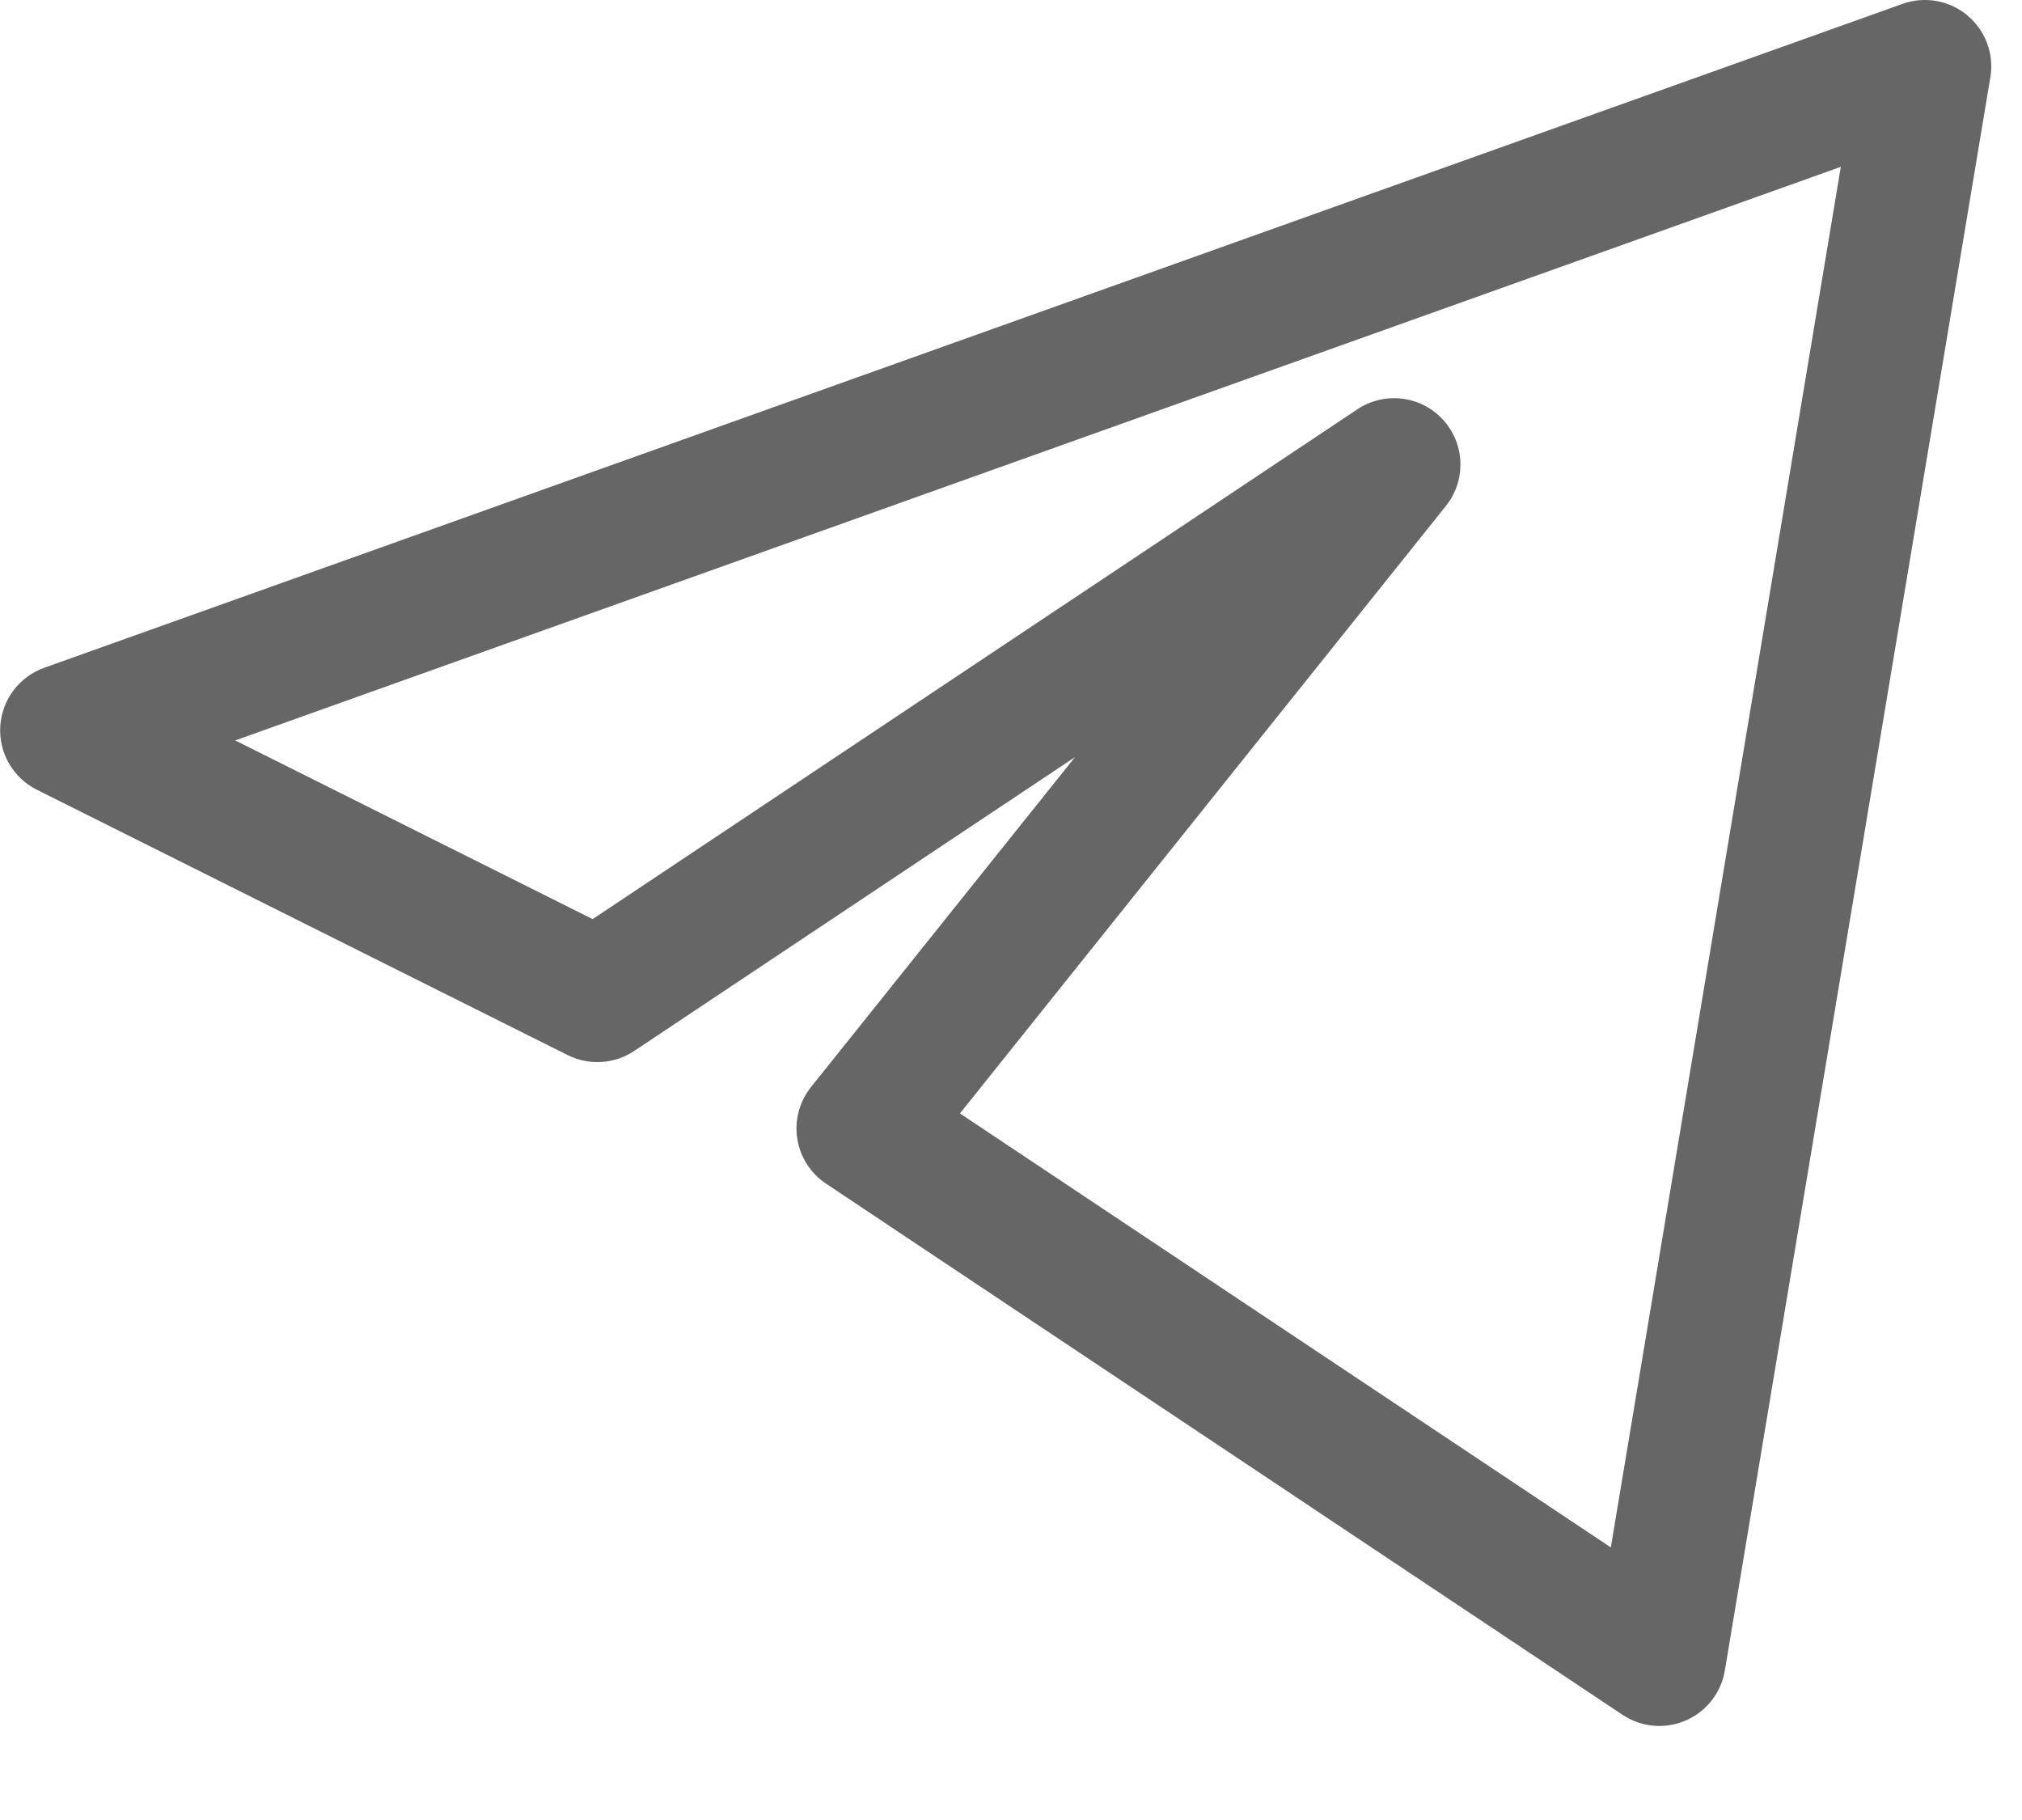
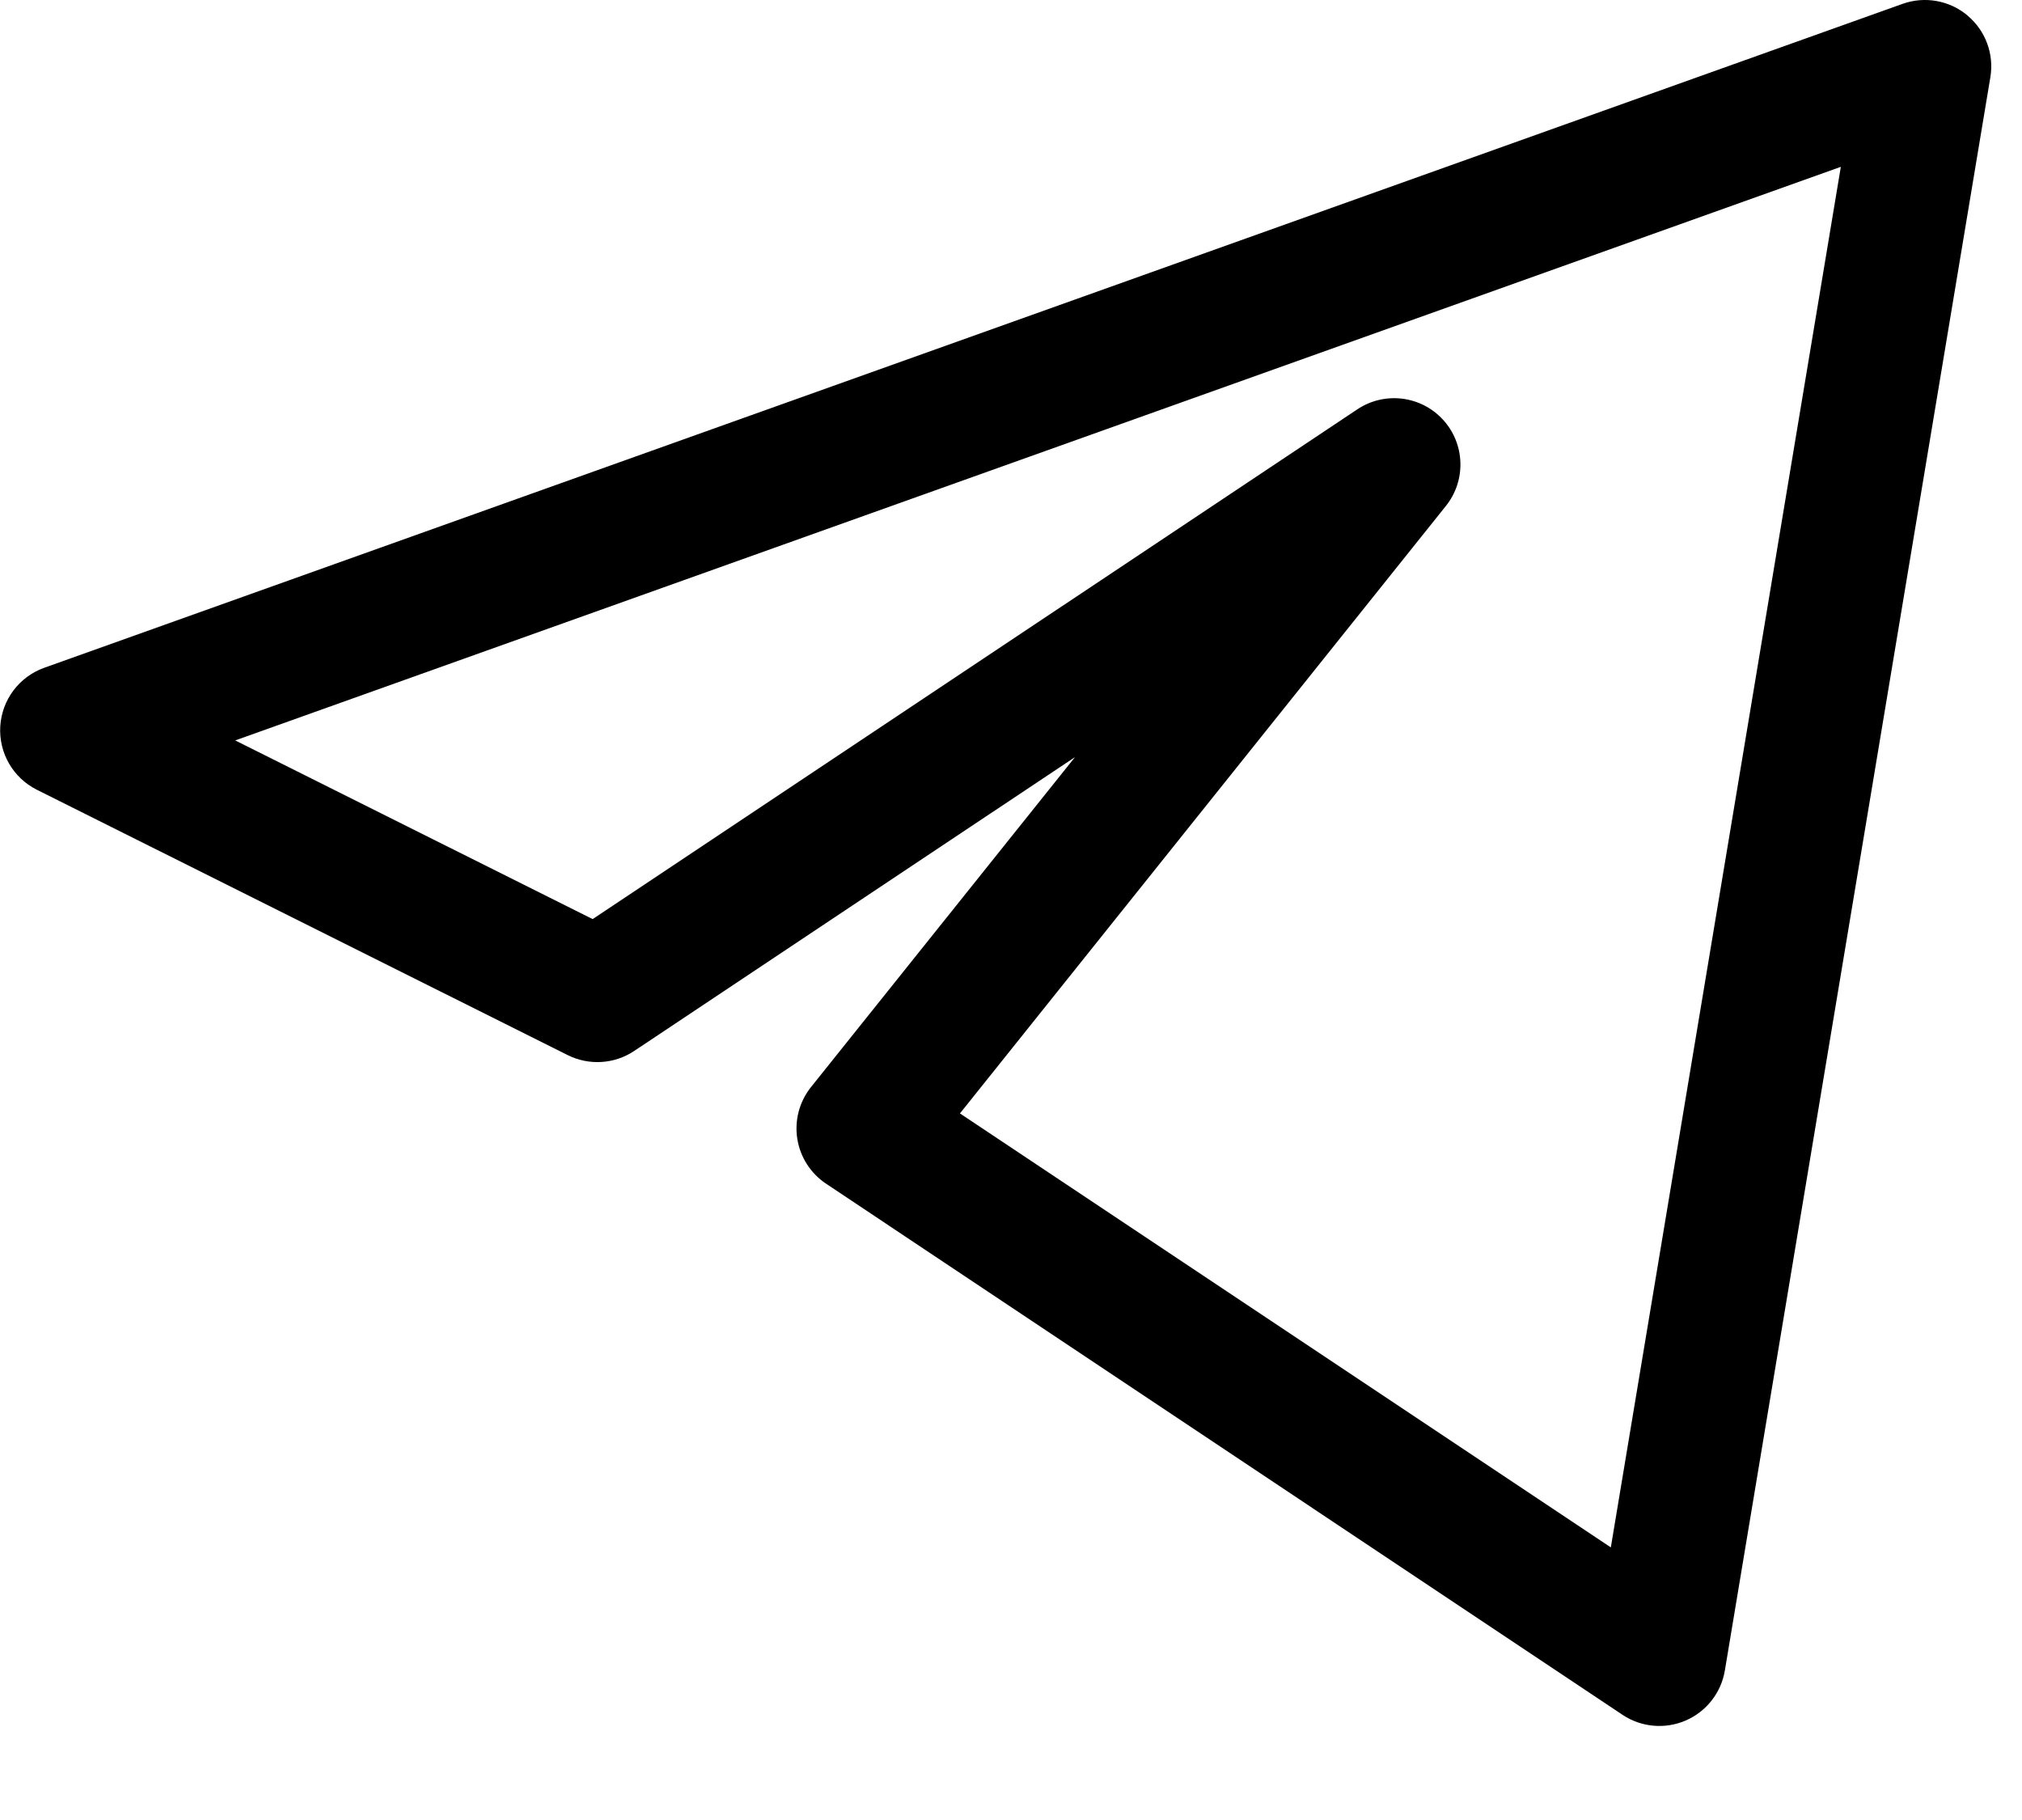
<svg xmlns="http://www.w3.org/2000/svg" width="20" height="18" fill="none">
-   <path fill="#666" fill-rule="evenodd" d="M19.46.153c.18.15.265.382.227.611l-2.626 15.757a.657.657 0 0 1-1.012.439l-7.878-5.253a.656.656 0 0 1-.149-.956l2.611-3.263-4.36 2.906a.657.657 0 0 1-.658.041L.363 7.81a.657.657 0 0 1 .073-1.205L18.819.038a.657.657 0 0 1 .642.115ZM2.327 7.323 5.862 9.09l7.561-5.04a.656.656 0 0 1 .877.956l-4.805 6.006 6.438 4.292L18.208 1.65 2.326 7.323Z" clip-rule="evenodd" />
+   <path fill="currentColor" fill-rule="evenodd" d="M19.46.153c.18.15.265.382.227.611l-2.626 15.757a.657.657 0 0 1-1.012.439l-7.878-5.253a.656.656 0 0 1-.149-.956l2.611-3.263-4.36 2.906a.657.657 0 0 1-.658.041L.363 7.81a.657.657 0 0 1 .073-1.205L18.819.038a.657.657 0 0 1 .642.115ZM2.327 7.323 5.862 9.09l7.561-5.04a.656.656 0 0 1 .877.956l-4.805 6.006 6.438 4.292L18.208 1.65 2.326 7.323Z" clip-rule="evenodd" />
</svg>
